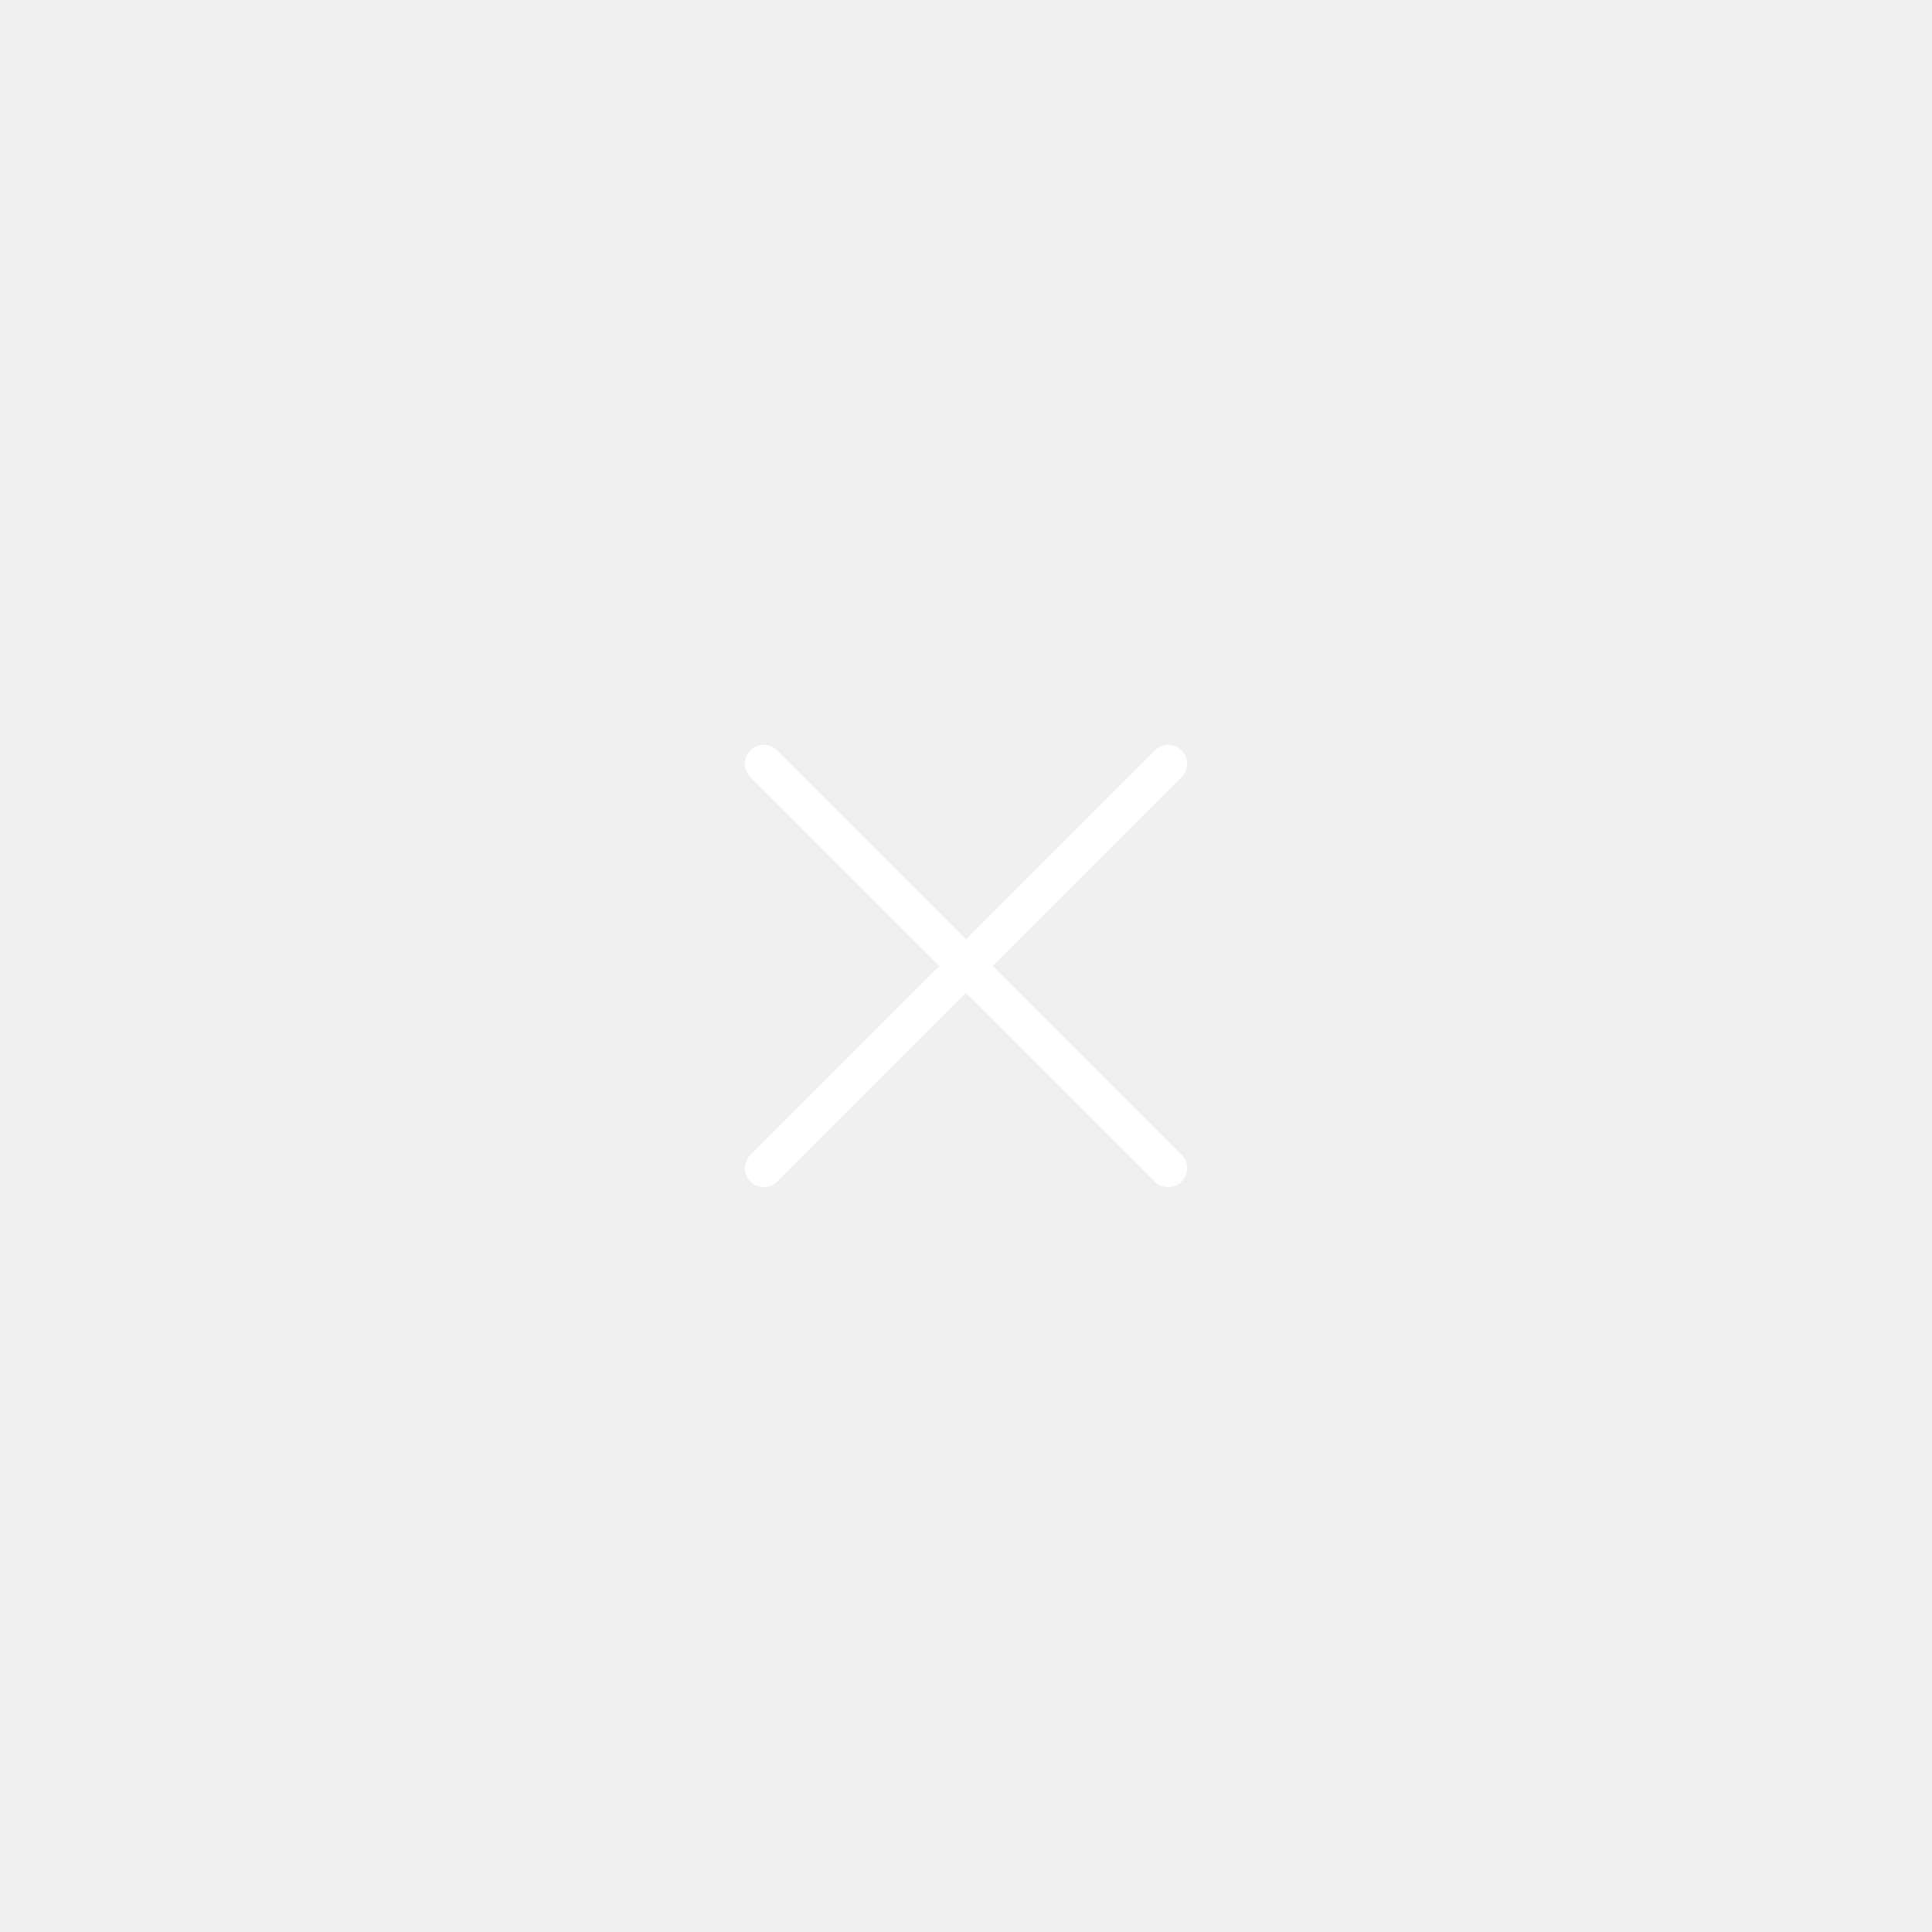
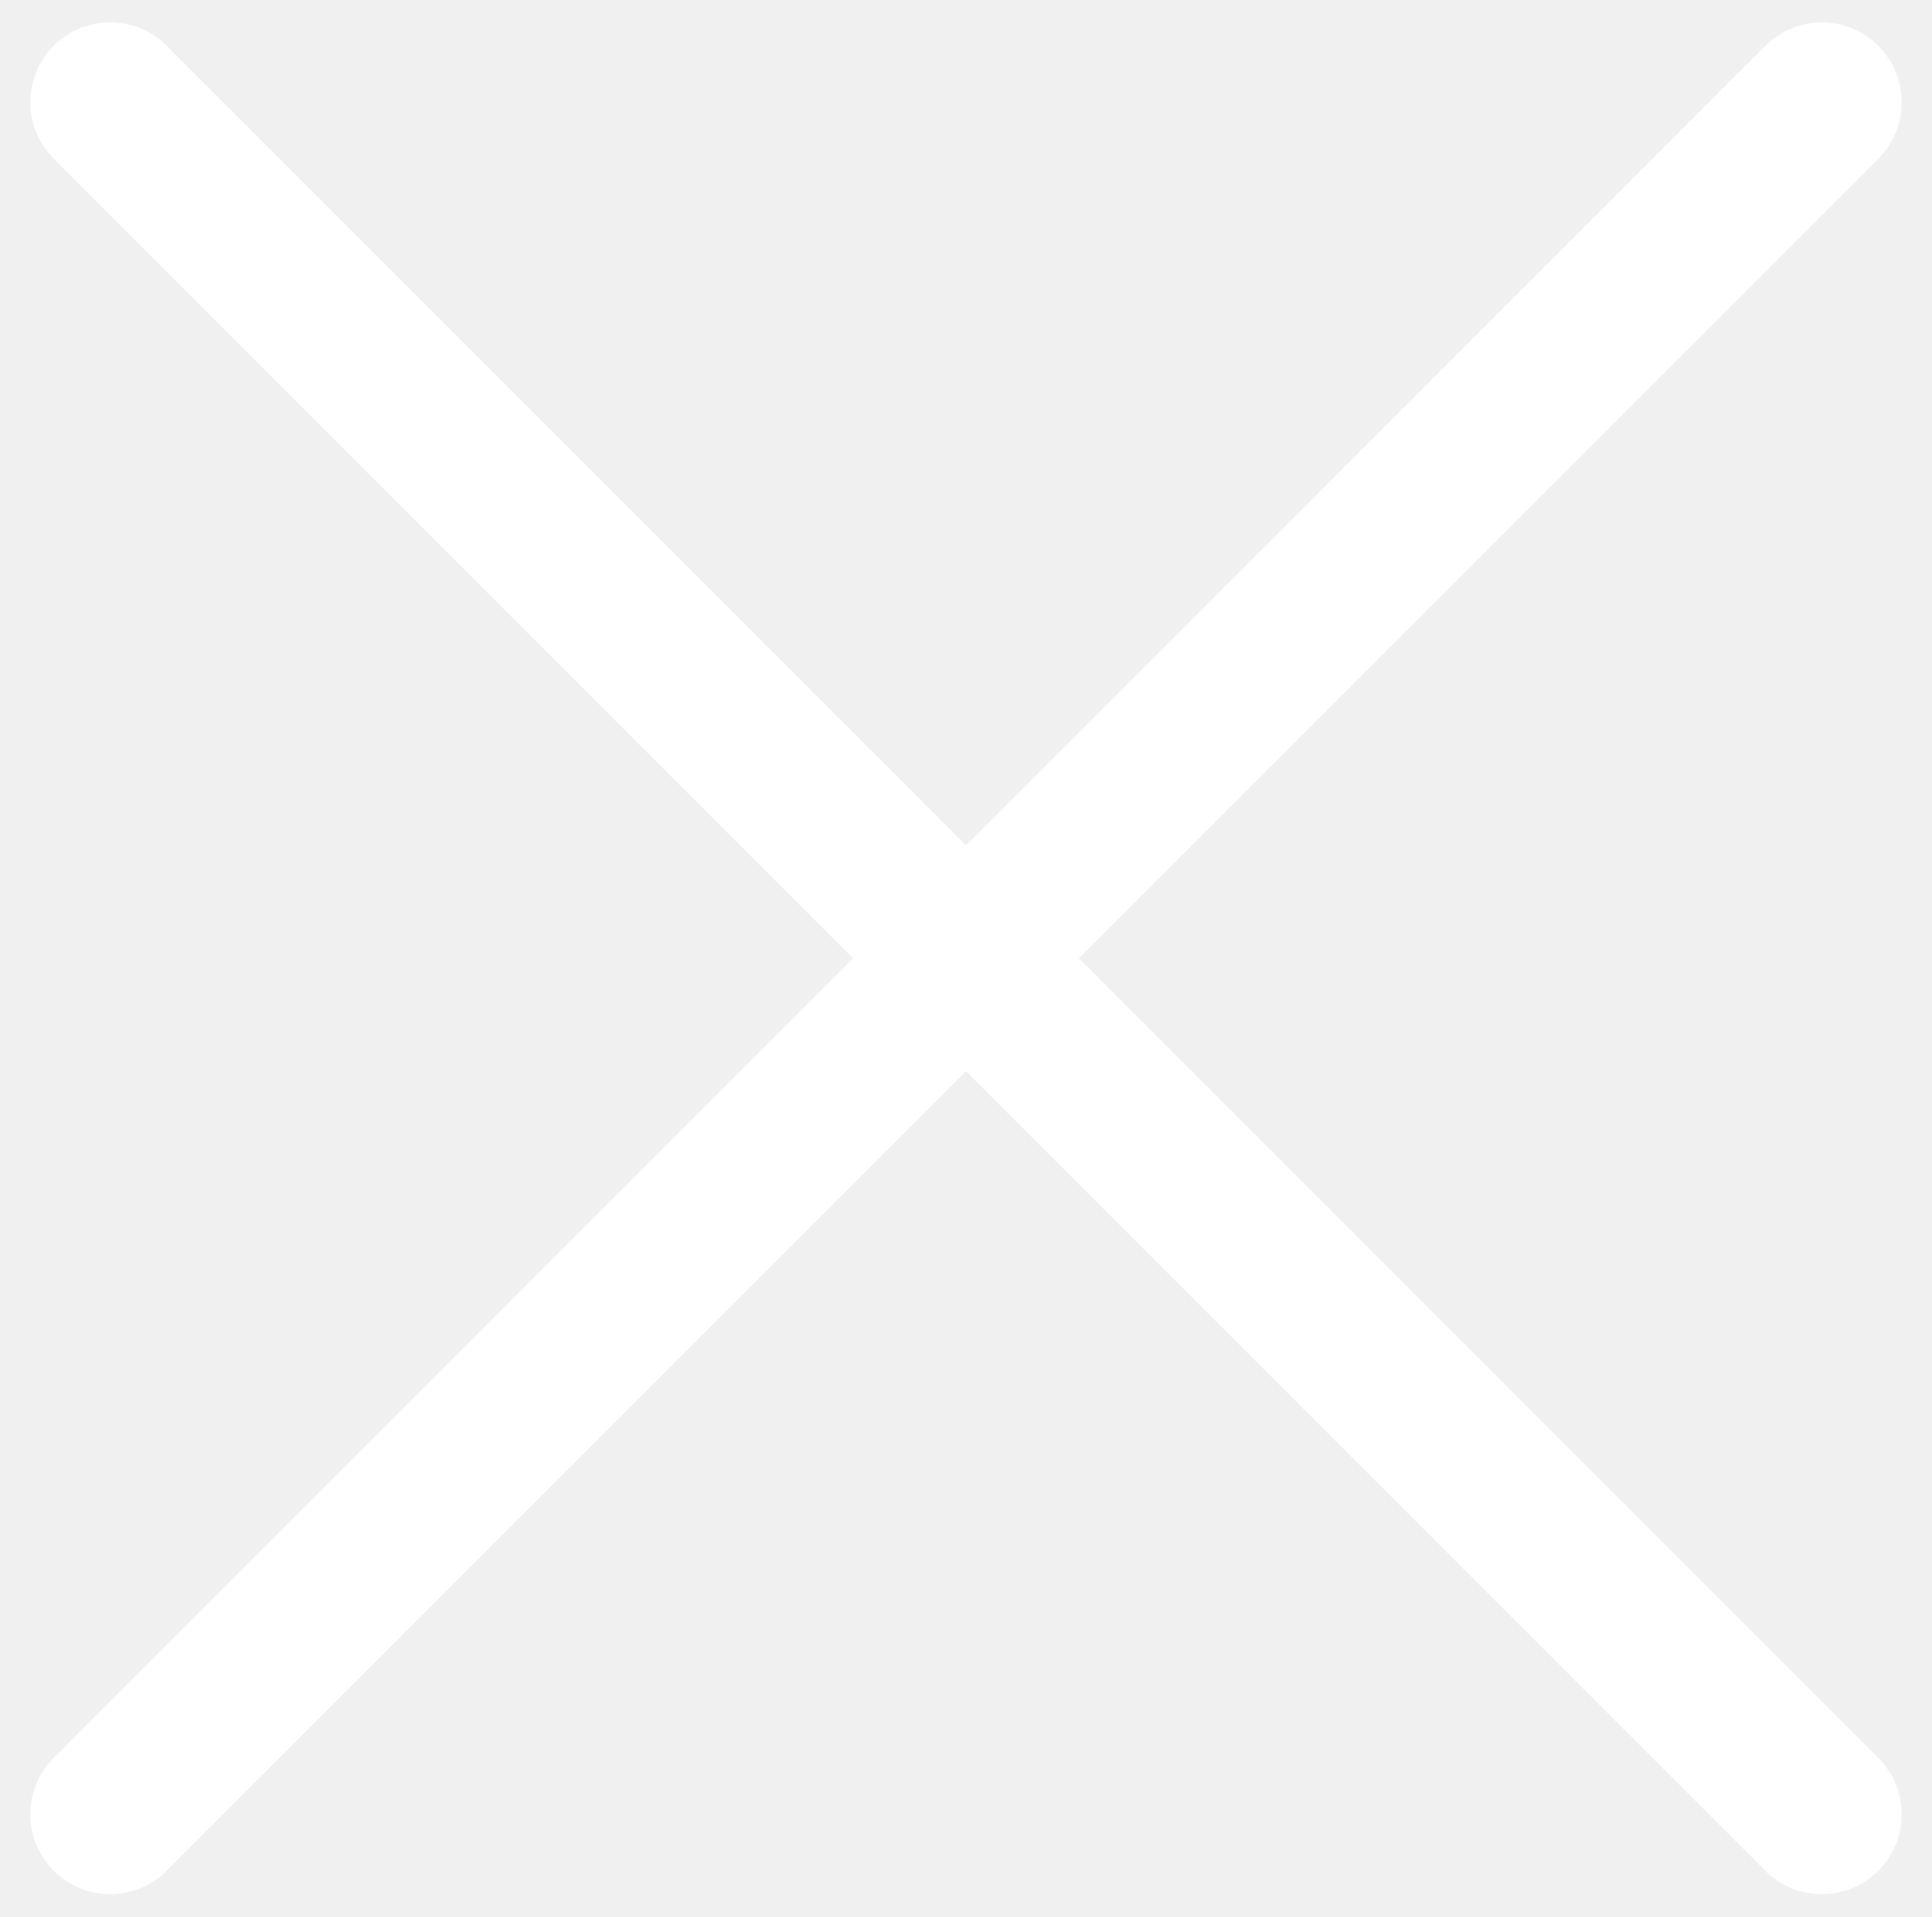
- <svg xmlns="http://www.w3.org/2000/svg" enable-background="new 0 0 512 512" height="512px" id="Layer_1" version="1.1" viewBox="0 0 512 512" width="512px" xml:space="preserve">
+ <svg xmlns="http://www.w3.org/2000/svg" version="1.1" id="Layer_1" x="0px" y="0px" viewBox="0 0 121 120" style="enable-background:new 0 0 121 120;" xml:space="preserve">
+   <style type="text/css">
+ 	.st0{fill:none;stroke:#FFFFFF;stroke-width:10;stroke-linecap:round;stroke-linejoin:round;stroke-miterlimit:10;}
+ </style>
  <g>
-     <line fill="none" stroke="#ffffff" stroke-linecap="round" stroke-linejoin="round" stroke-miterlimit="10" stroke-width="10" x1="309.6" x2="202.4" y1="202.4" y2="309.6" />
-     <line fill="none" stroke="#ffffff" stroke-linecap="round" stroke-linejoin="round" stroke-miterlimit="10" stroke-width="10" x1="309.6" x2="202.4" y1="309.6" y2="202.4" />
+     <line class="st0" x1="114.1" y1="6.4" x2="6.9" y2="113.6" />
+     <line class="st0" x1="114.1" y1="113.6" x2="6.9" y2="6.4" />
  </g>
</svg>
